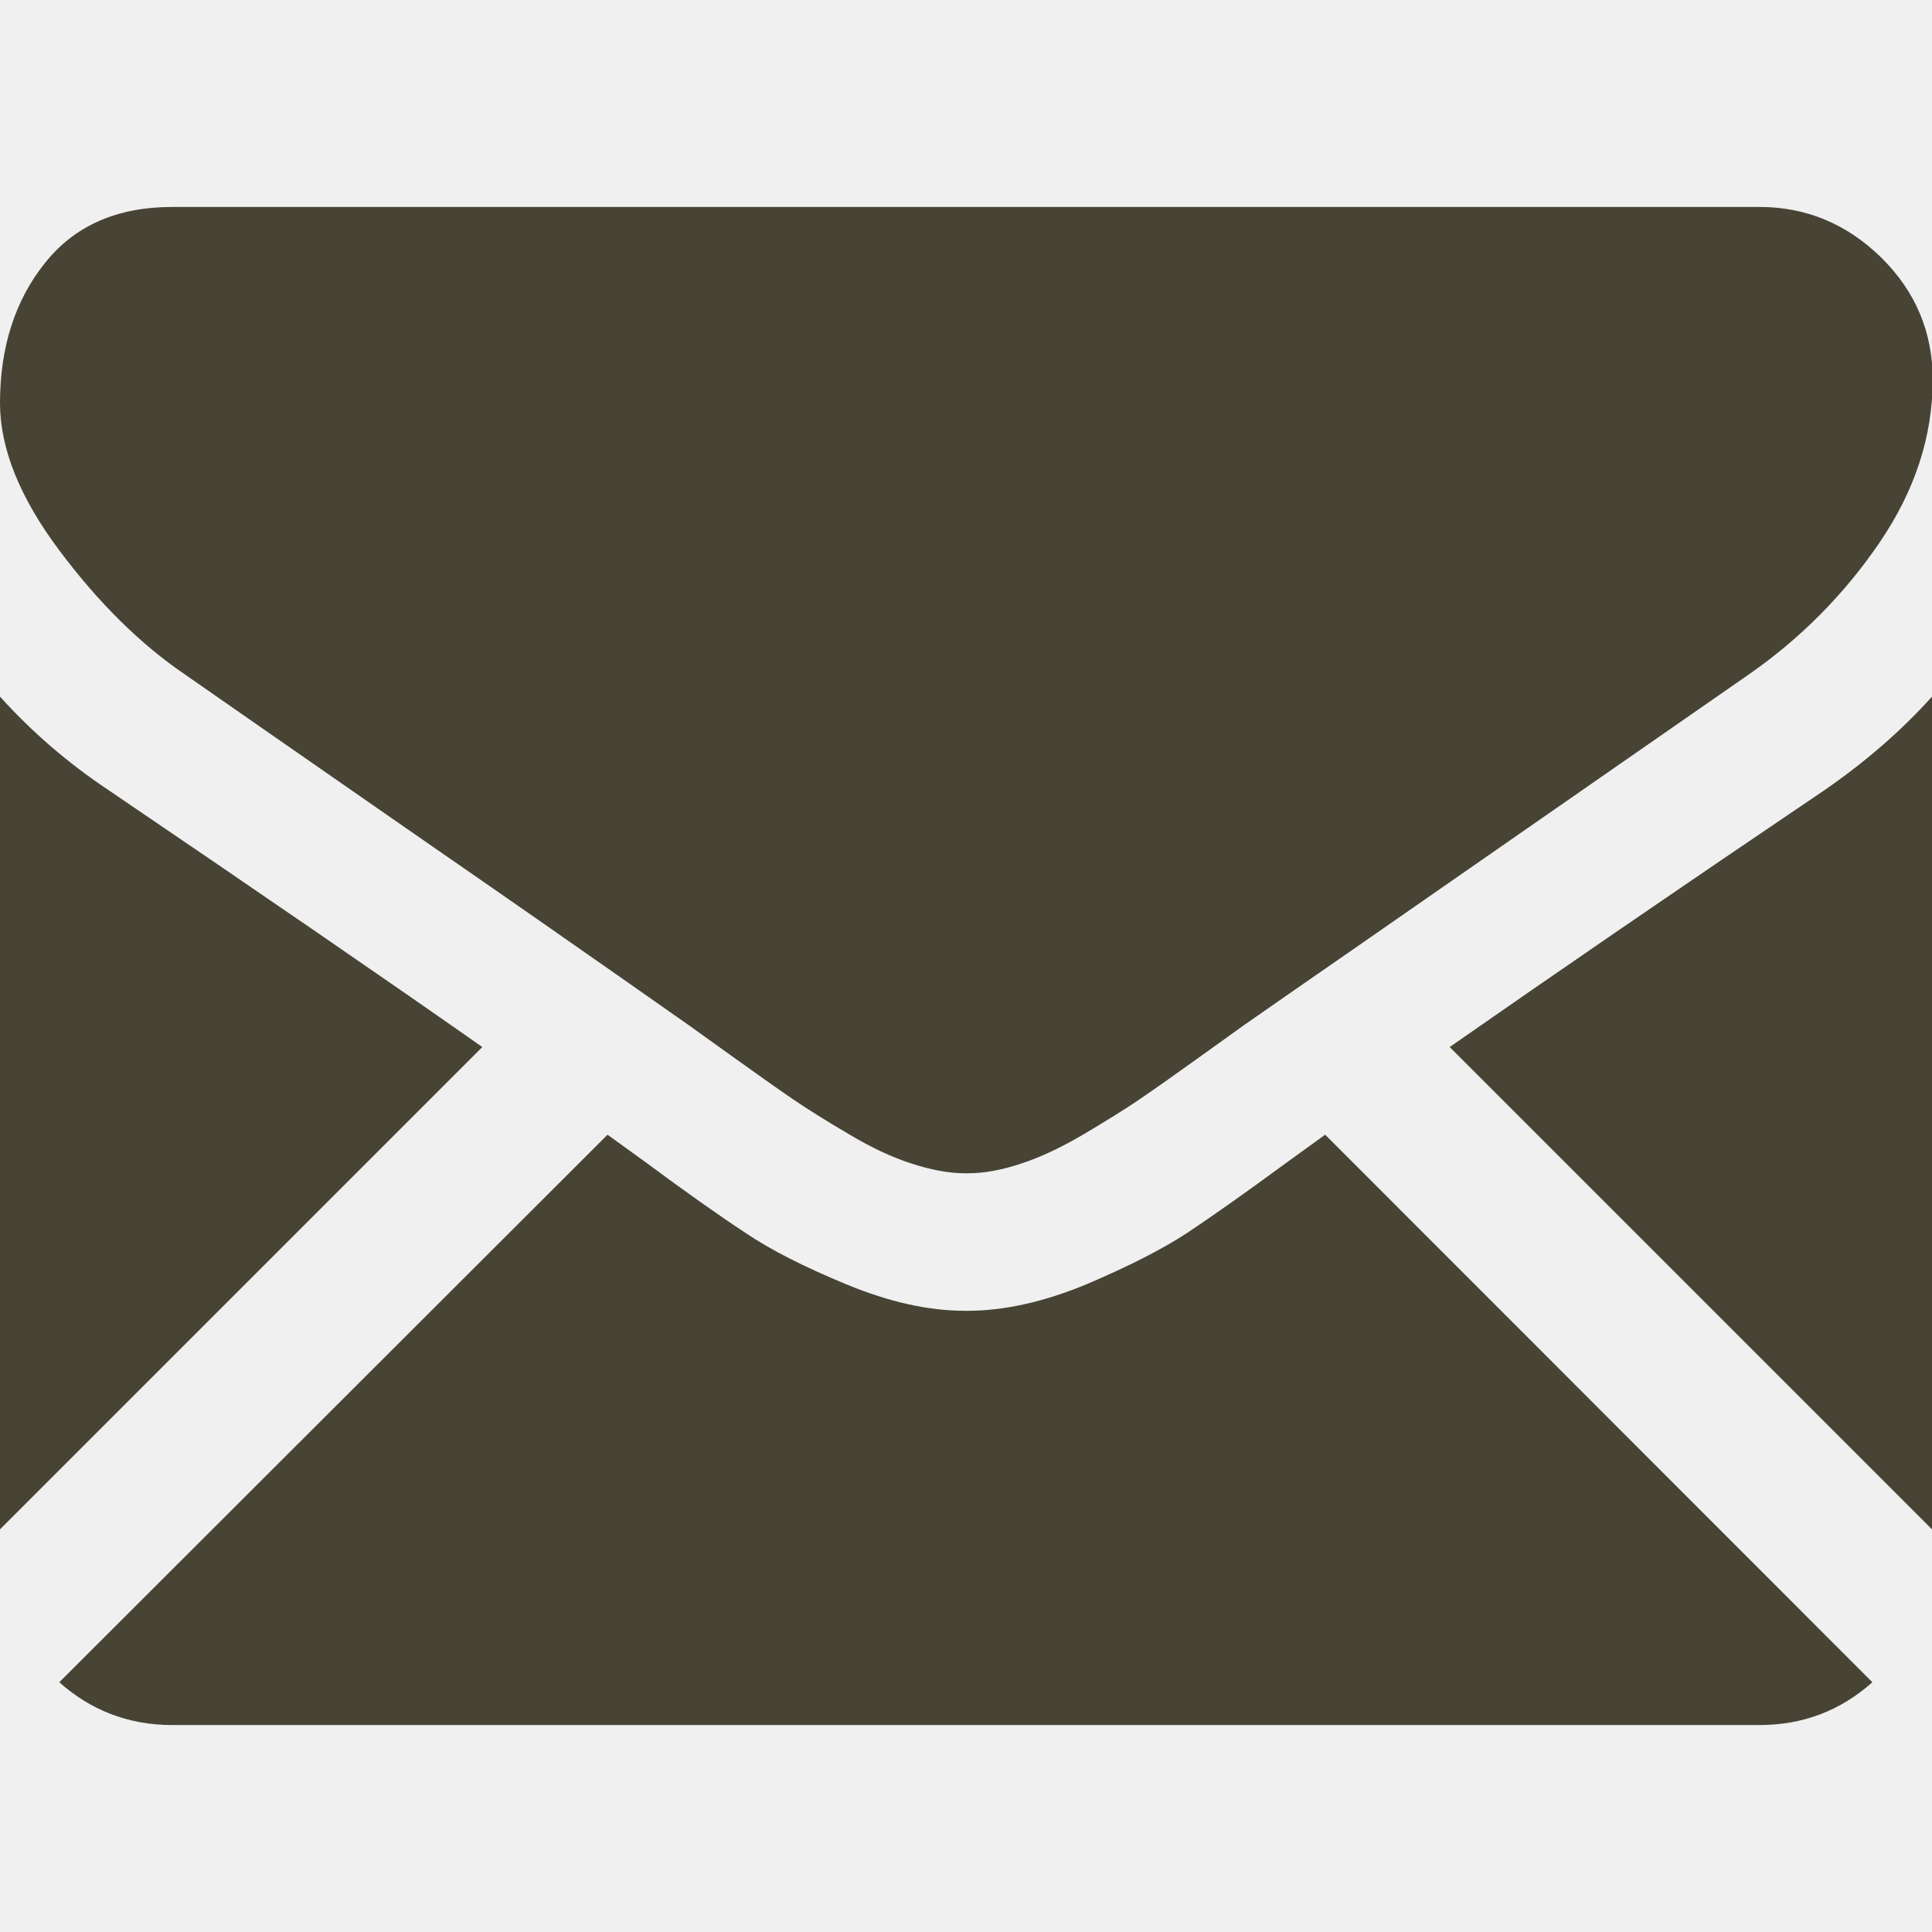
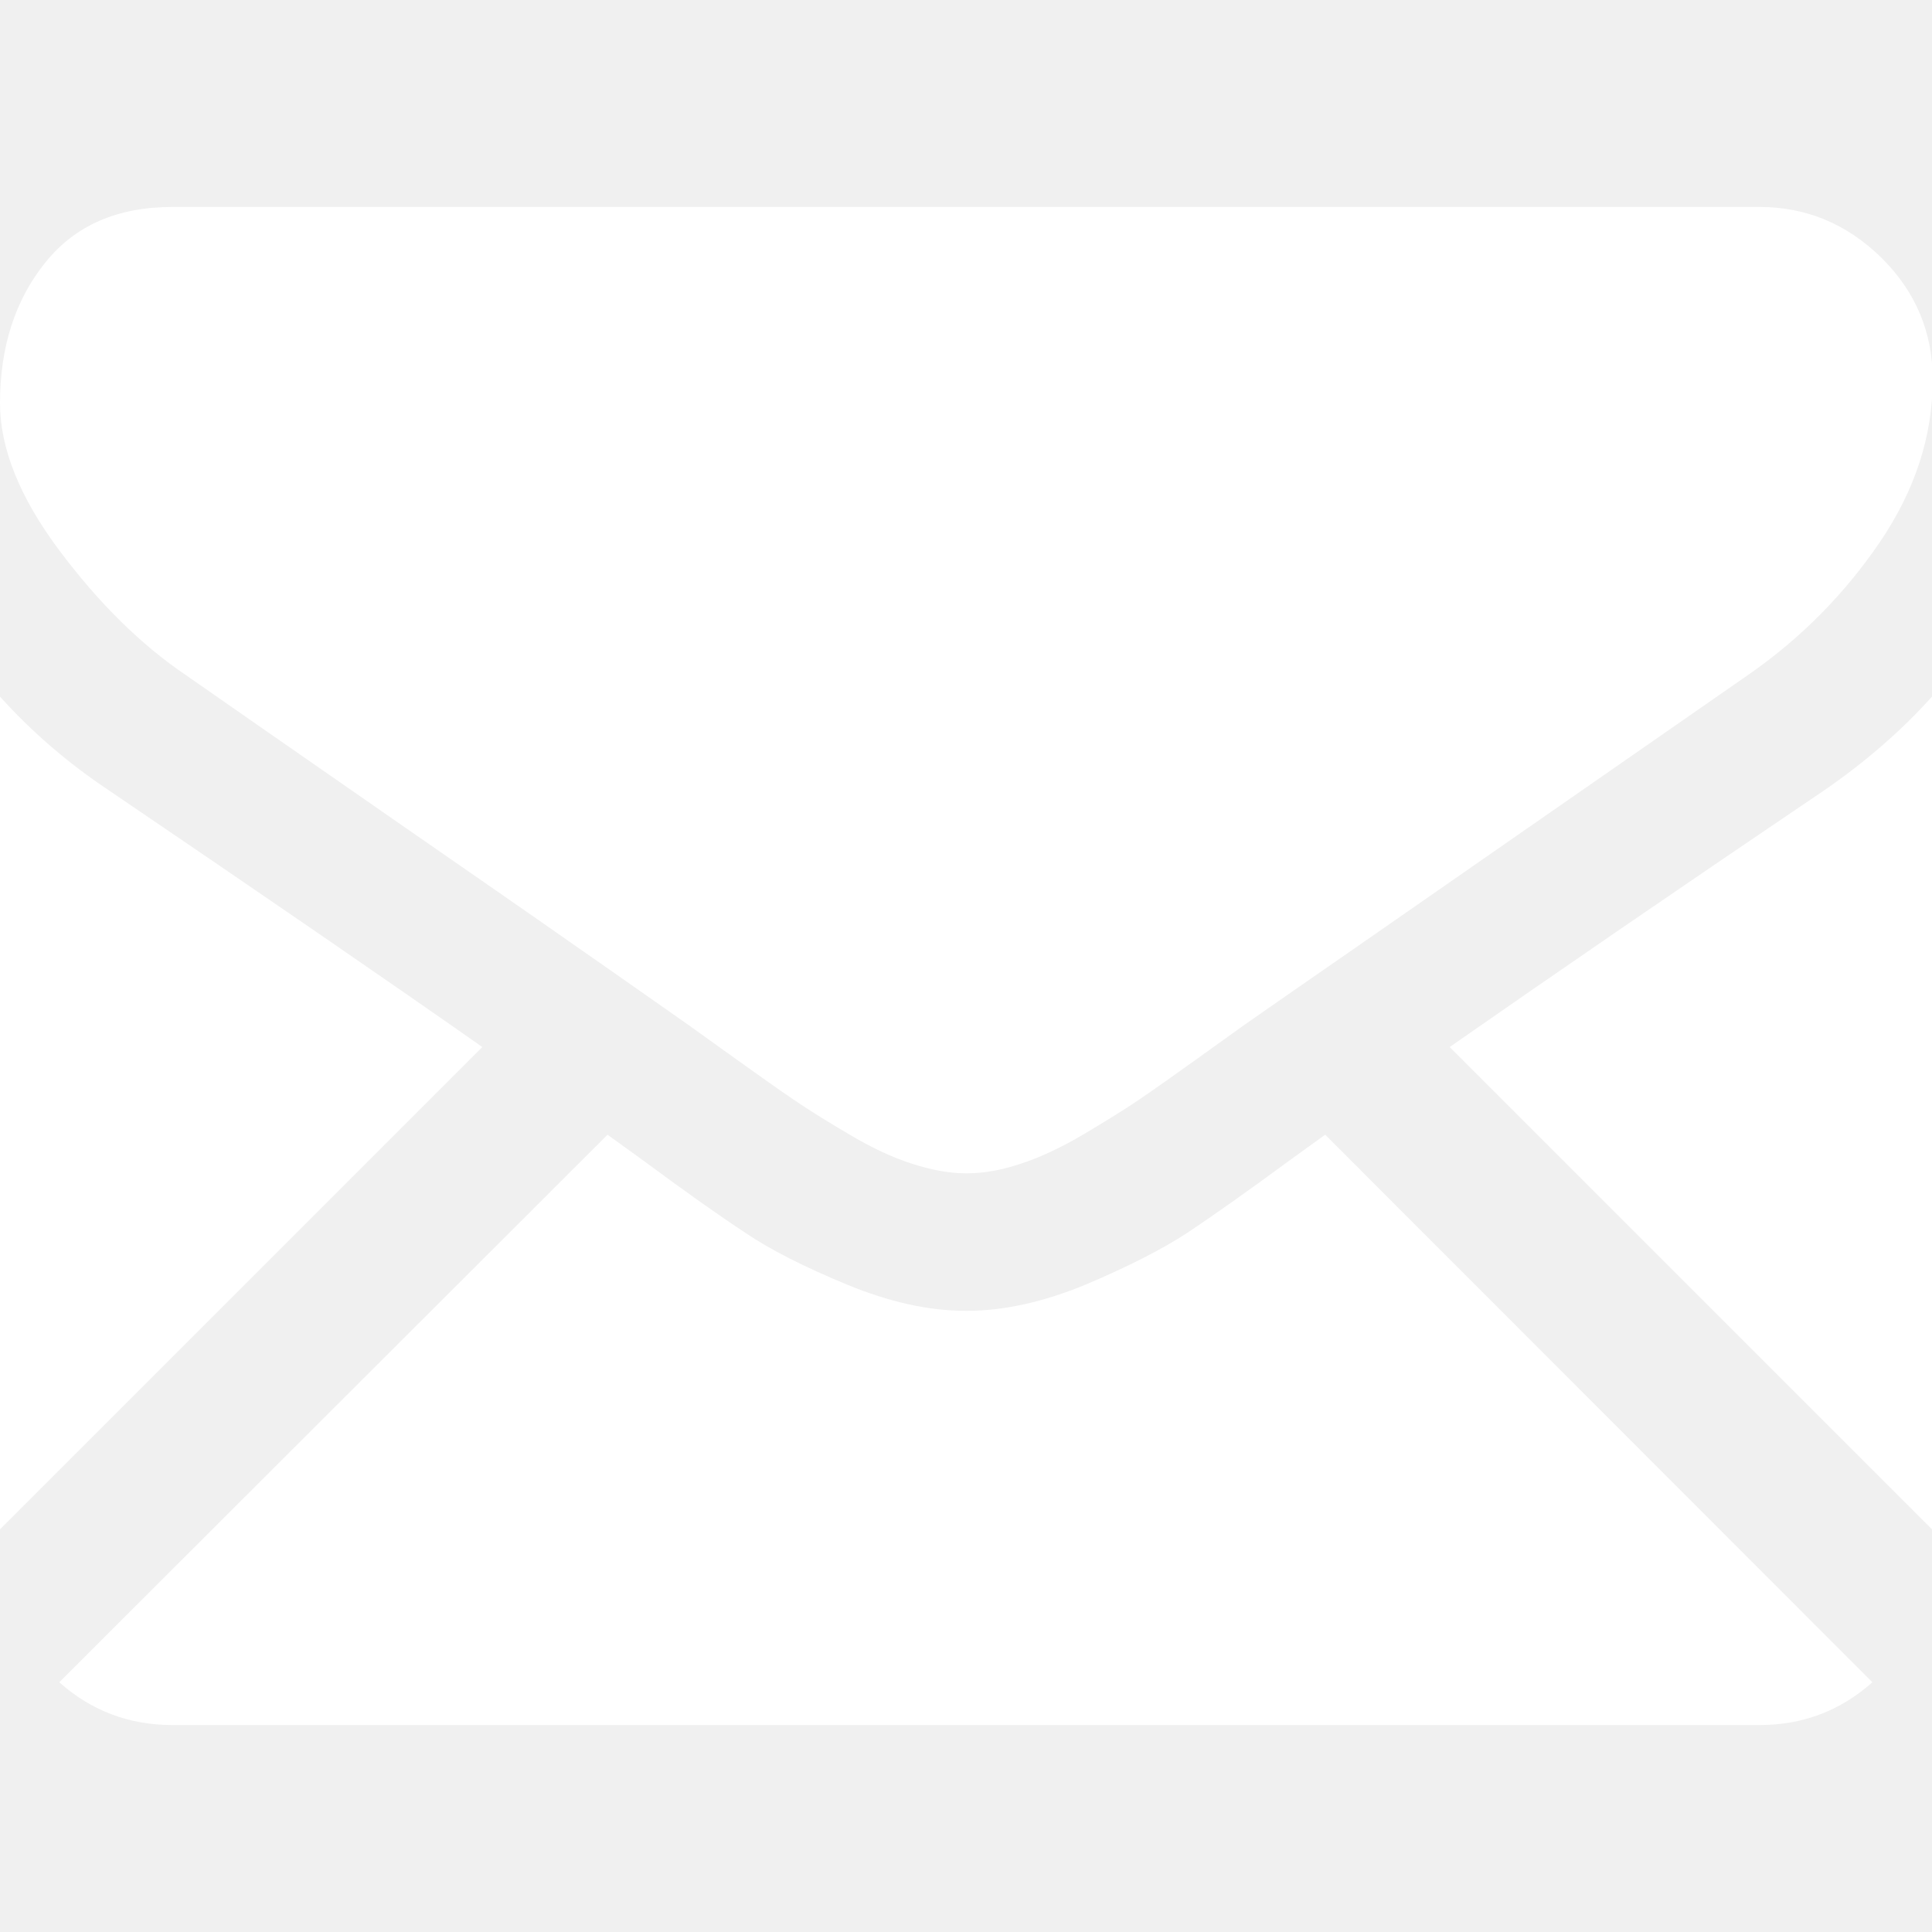
<svg xmlns="http://www.w3.org/2000/svg" version="1.1" id="Capa_1" x="0px" y="0px" viewBox="0 0 550.8 550.8" style="enable-background:new 0 0 550.8 550.8;" xml:space="preserve">
  <style type="text/css">
- 	.st0{fill:#474435;}
+ 	.st0{fill:#ffffff;}
</style>
  <g>
    <g>
      <path class="st0" d="M501.6,491.8c12.4,0,23.1-4.1,32.2-12.2l-156-156.1c-3.7,2.7-7.4,5.3-10.8,7.8c-11.7,8.6-21.2,15.3-28.4,20.1    c-7.3,4.8-17,9.7-29,14.8c-12.1,5-23.4,7.5-33.8,7.5h-0.3h-0.3c-10.5,0-21.7-2.5-33.8-7.5c-12.1-5-21.8-9.9-29-14.8    c-7.3-4.8-16.8-11.5-28.4-20.1c-3.3-2.4-6.9-5-10.8-7.8L16.9,479.6c9.1,8.1,19.9,12.2,32.2,12.2H501.6z" />
      <path class="st0" d="M31,225.3c-11.7-7.8-22-16.7-31-26.7V436l137.5-137.5C110,279.2,74.6,254.9,31,225.3z" />
      <path class="st0" d="M520.1,225.3c-41.9,28.3-77.4,52.7-106.8,73.2L550.8,436V198.6C542,208.4,531.7,217.3,520.1,225.3z" />
      <path class="st0" d="M501.6,59H49.2c-15.8,0-27.9,5.3-36.4,16C4.3,85.6,0,99,0,114.9c0,12.9,5.6,26.9,16.9,42    c11.3,15.1,23.3,26.9,36,35.5c7,4.9,28,19.5,63,43.8c18.9,13.1,35.4,24.5,49.5,34.4c12.1,8.4,22.4,15.7,31,21.7    c1,0.7,2.5,1.8,4.6,3.3c2.2,1.6,5,3.6,8.5,6.1c6.7,4.8,12.2,8.7,16.6,11.7c4.4,3,9.7,6.3,16,10c6.2,3.7,12.1,6.5,17.7,8.3    c5.5,1.8,10.7,2.8,15.4,2.8h0.3h0.3c4.7,0,9.8-0.9,15.4-2.8c5.5-1.8,11.4-4.6,17.7-8.3c6.2-3.7,11.6-7,16-10    c4.4-3,9.9-6.9,16.6-11.7c3.5-2.5,6.3-4.5,8.5-6.1c2.1-1.5,3.6-2.6,4.6-3.3c6.7-4.7,17.1-11.9,31.1-21.6    c25.5-17.7,63-43.8,112.7-78.3c15-10.4,27.5-23.1,37.5-37.8c10-14.7,15.1-30.2,15.1-46.4c0-13.5-4.9-25.1-14.6-34.7    C526.5,63.8,514.9,59,501.6,59z" />
    </g>
  </g>
</svg>
